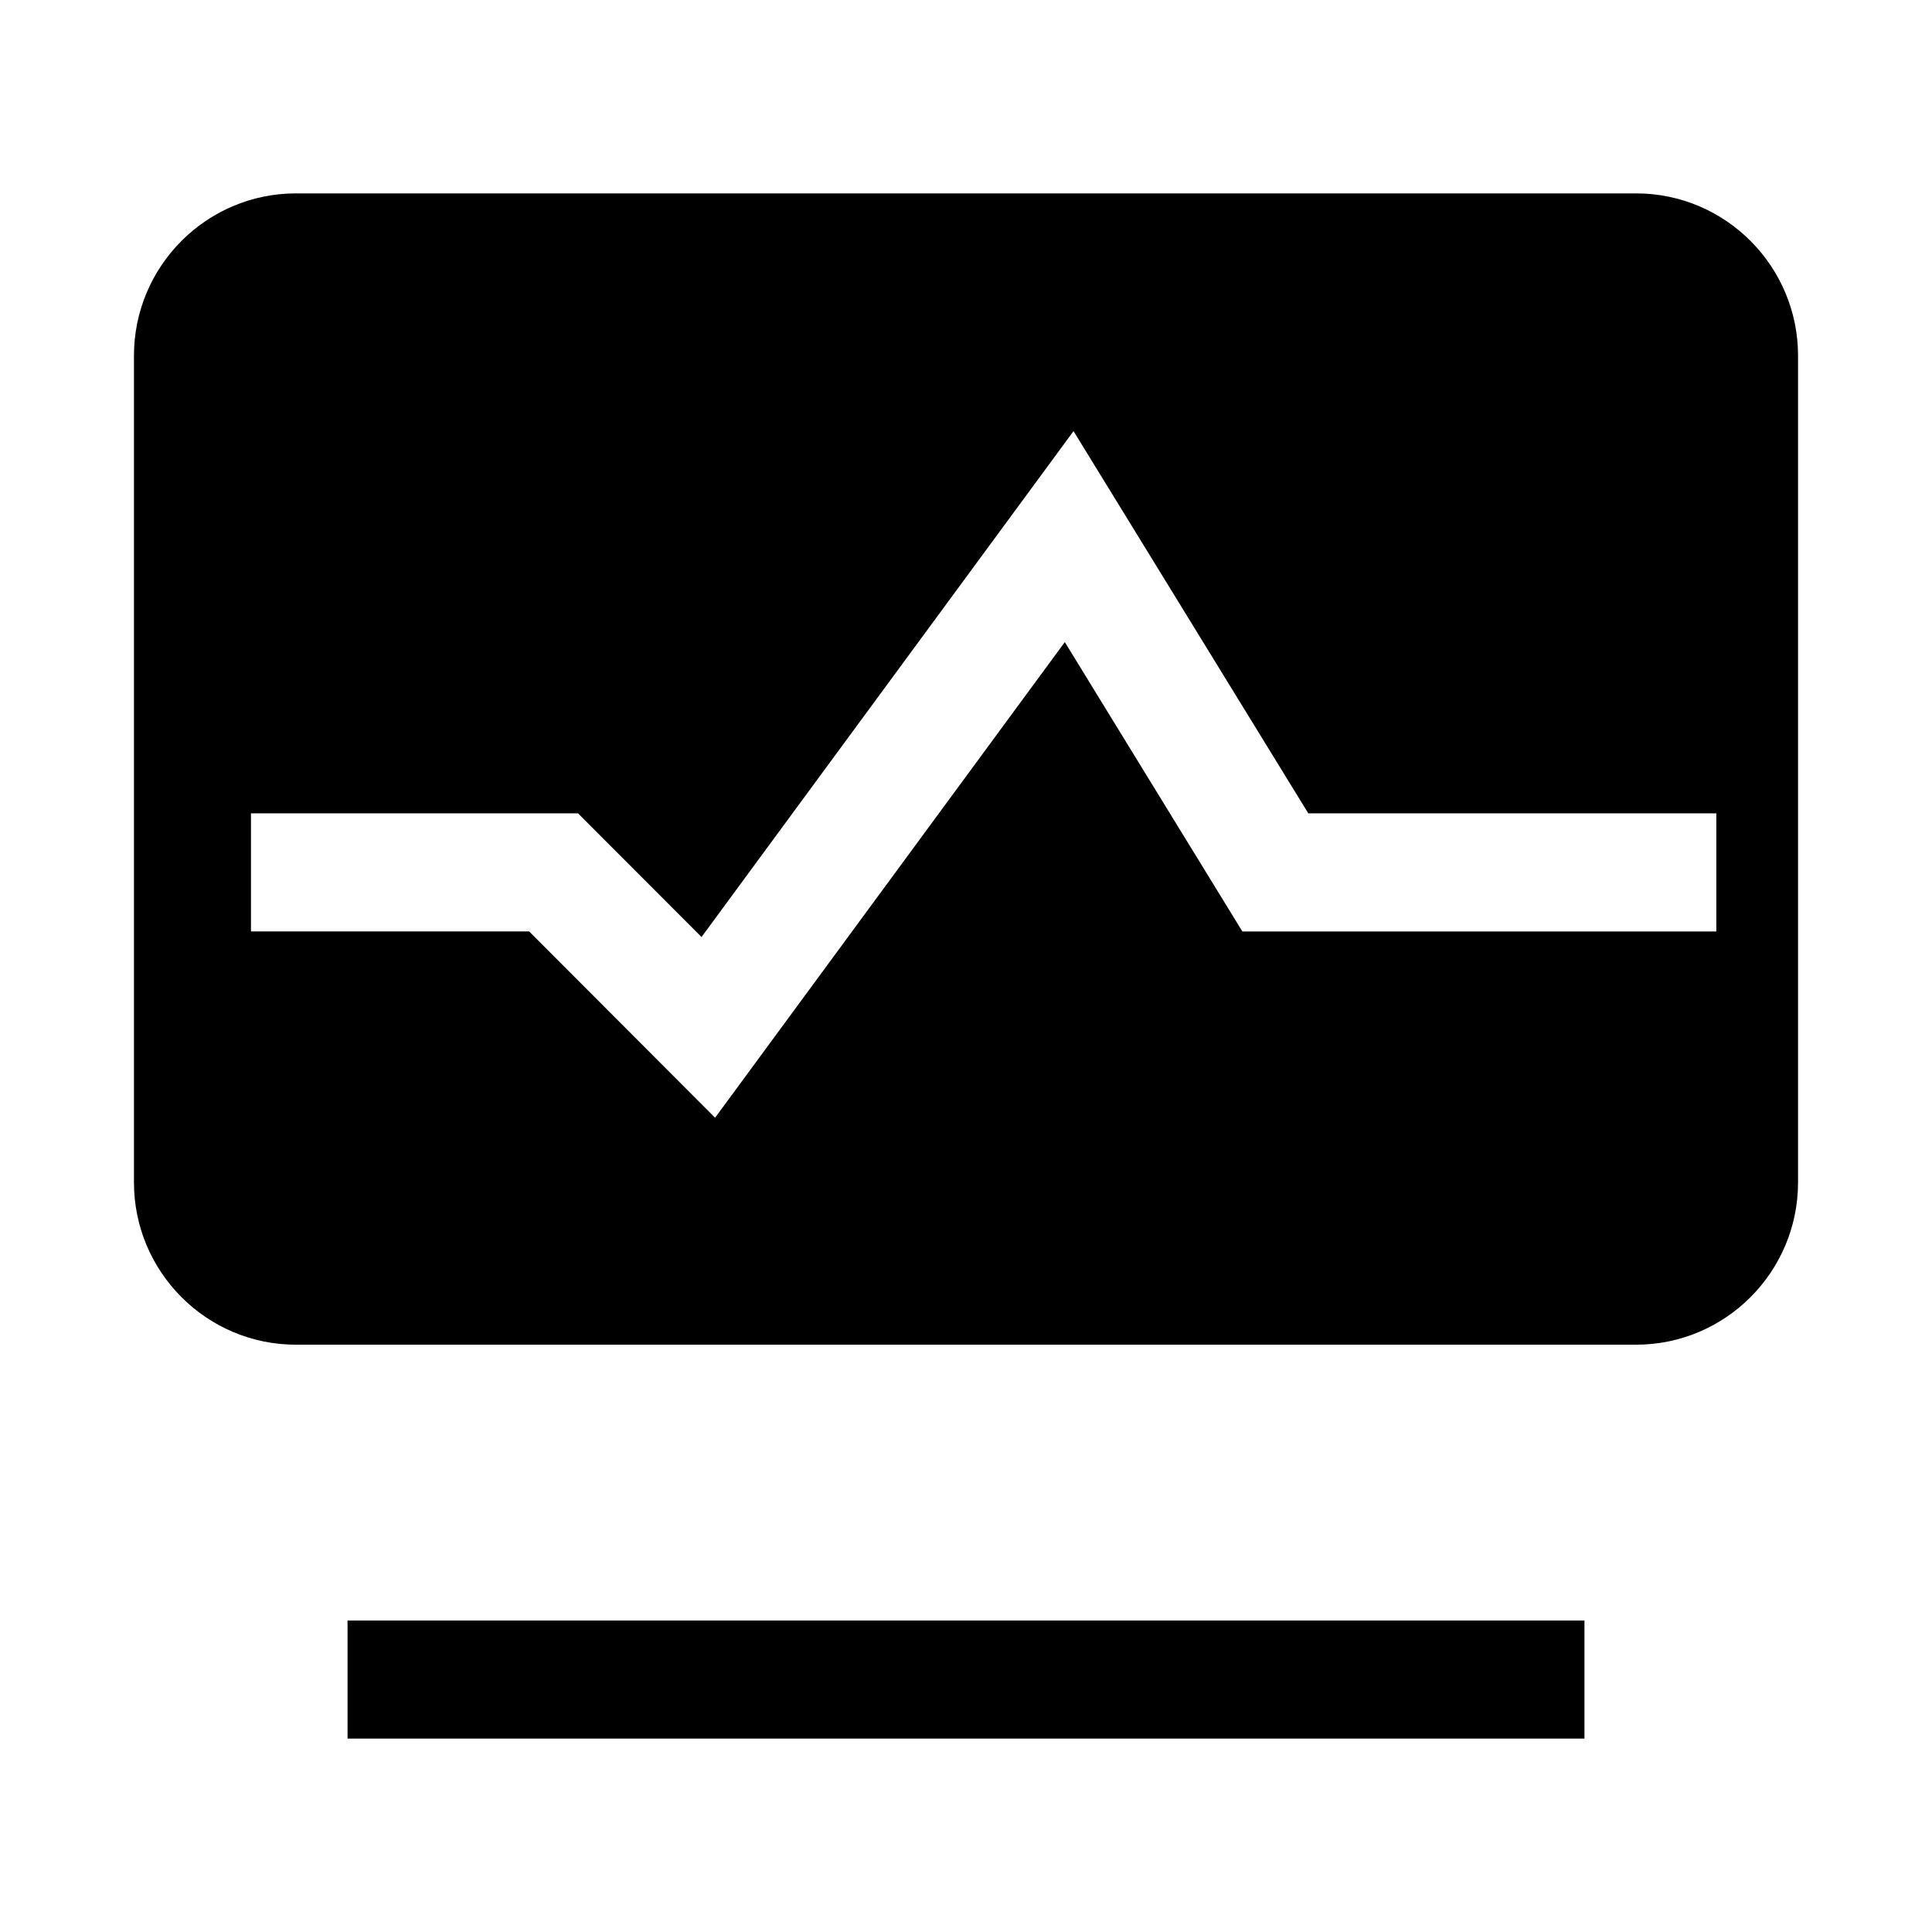
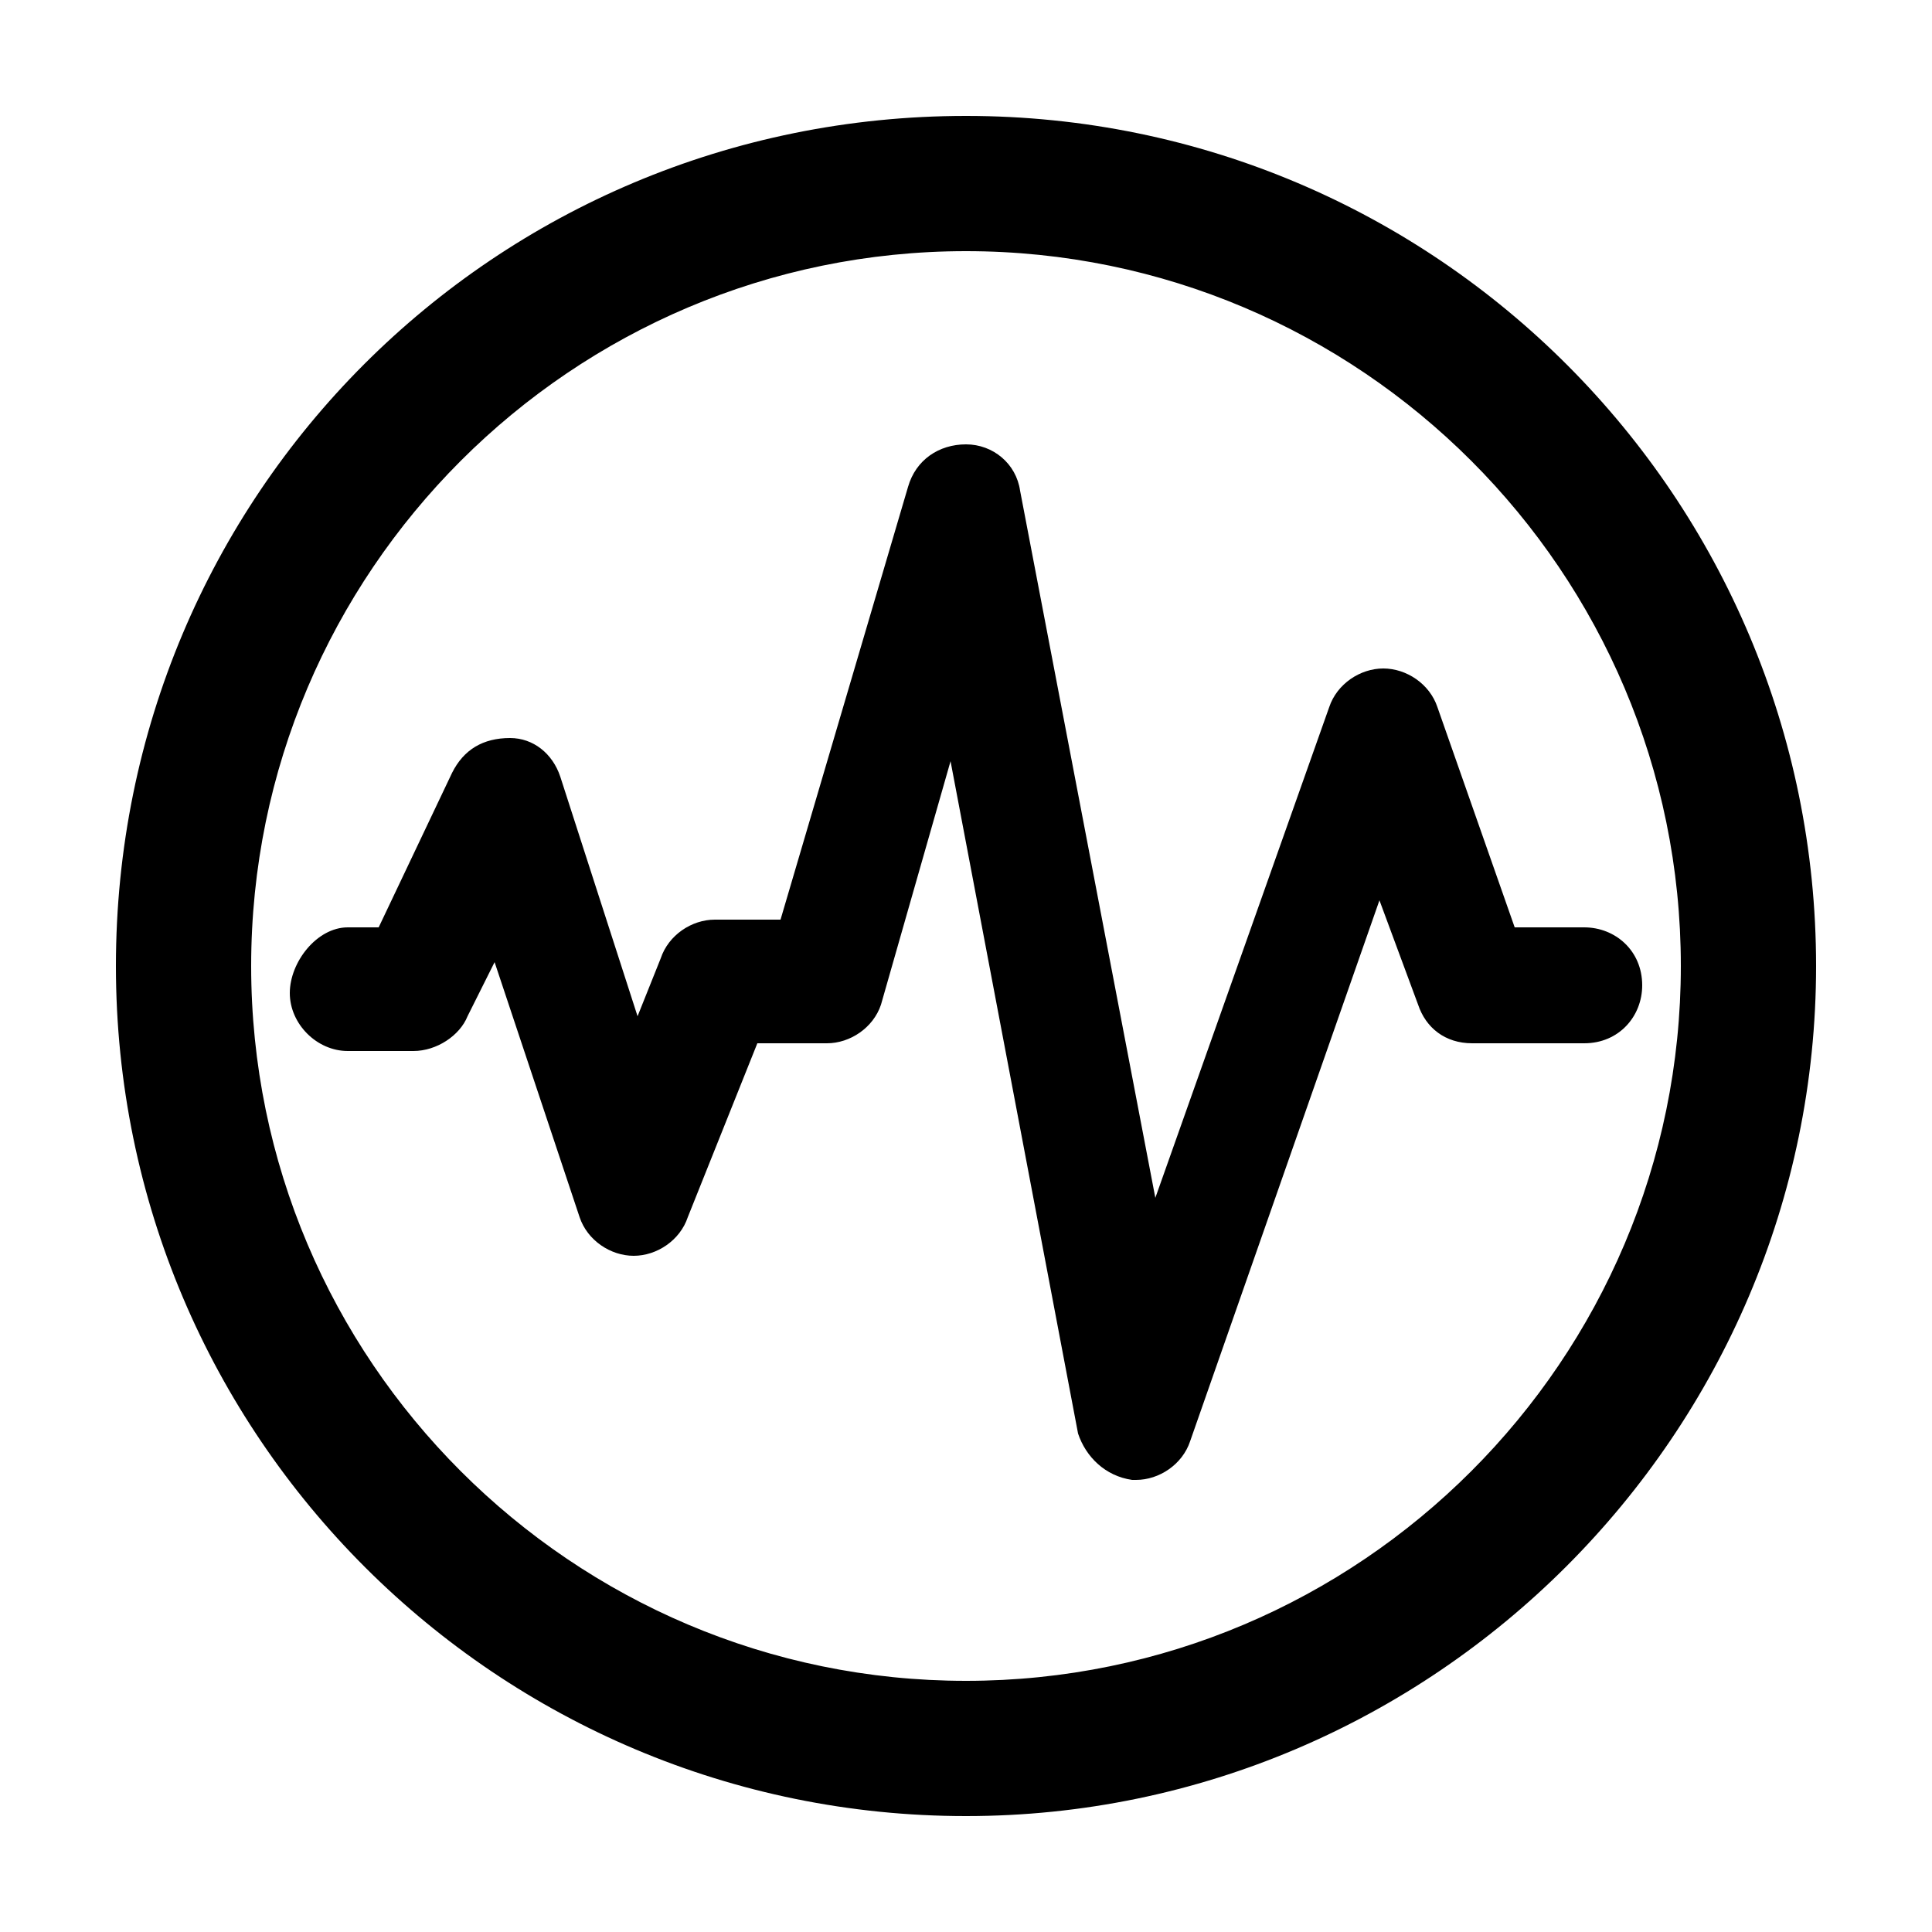
- <svg xmlns="http://www.w3.org/2000/svg" t="1676621523317" class="icon" viewBox="0 0 1024 1024" version="1.1" p-id="1736" width="64" height="64">
-   <path d="M184.203 921.5h655.594v-62.606H184.203V921.5zM867.163 102.5H156.838C109.489 102.5 71 141.088 71 188.534v438.145c0 47.447 38.489 86.034 85.838 86.034h710.325c47.348 0 85.838-38.587 85.838-86.034V188.534c0-47.447-38.489-86.034-85.838-86.034zM909.688 493.691H658.475l-94.106-153.366-185.358 252.098-98.536-98.733H133.016v-62.606h173.348l65.461 65.559L568.995 228.5l124.425 202.584H909.688v62.606z" p-id="1737" />
+ <svg xmlns="http://www.w3.org/2000/svg" t="1614441278876" class="icon" viewBox="0 0 1024 1024" version="1.1" p-id="6655" width="128" height="128">
+   <defs>
+     <style type="text/css" />
+   </defs>
+   <path d="M512 133.12c208.896 0 378.88 169.984 378.88 378.88S720.896 890.88 512 890.88 133.12 720.896 133.12 512 303.104 133.12 512 133.12m0-71.68C262.144 61.44 61.44 262.144 61.44 512S264.192 962.56 512 962.56 962.56 759.808 962.56 512 761.856 61.44 512 61.44z" p-id="6656" />
+   <path d="M602.112 784.384h-2.048c-14.336-2.048-24.576-12.288-28.672-24.576l-67.584-356.352-36.864 129.024c-4.096 12.288-16.384 20.48-28.672 20.48h-36.864l-36.864 92.16c-4.096 12.288-16.384 20.48-28.672 20.48s-24.576-8.192-28.672-20.48l-45.056-135.168-14.336 28.672c-4.096 10.24-16.384 18.432-28.672 18.432H184.32c-16.384 0-30.72-14.336-30.72-30.72s14.336-34.816 30.72-34.816h16.384l38.912-81.92c6.144-12.288 16.384-18.432 30.72-18.432 12.288 0 22.528 8.192 26.624 20.48l40.96 126.976 12.288-30.72c4.096-12.288 16.384-20.48 28.672-20.48h34.816l67.584-229.376c4.096-14.336 16.384-22.528 30.72-22.528s26.624 10.24 28.672 24.576l71.68 374.784 92.16-260.096c4.096-12.288 16.384-20.48 28.672-20.48s24.576 8.192 28.672 20.48l40.96 116.736h36.864c16.384 0 30.72 12.288 30.72 30.72 0 16.384-12.288 30.72-30.72 30.72h-59.392c-14.336 0-24.576-8.192-28.672-20.48l-20.48-55.296-100.352 286.72c-4.096 12.288-16.384 20.48-28.672 20.48z" p-id="6657" />
</svg>
